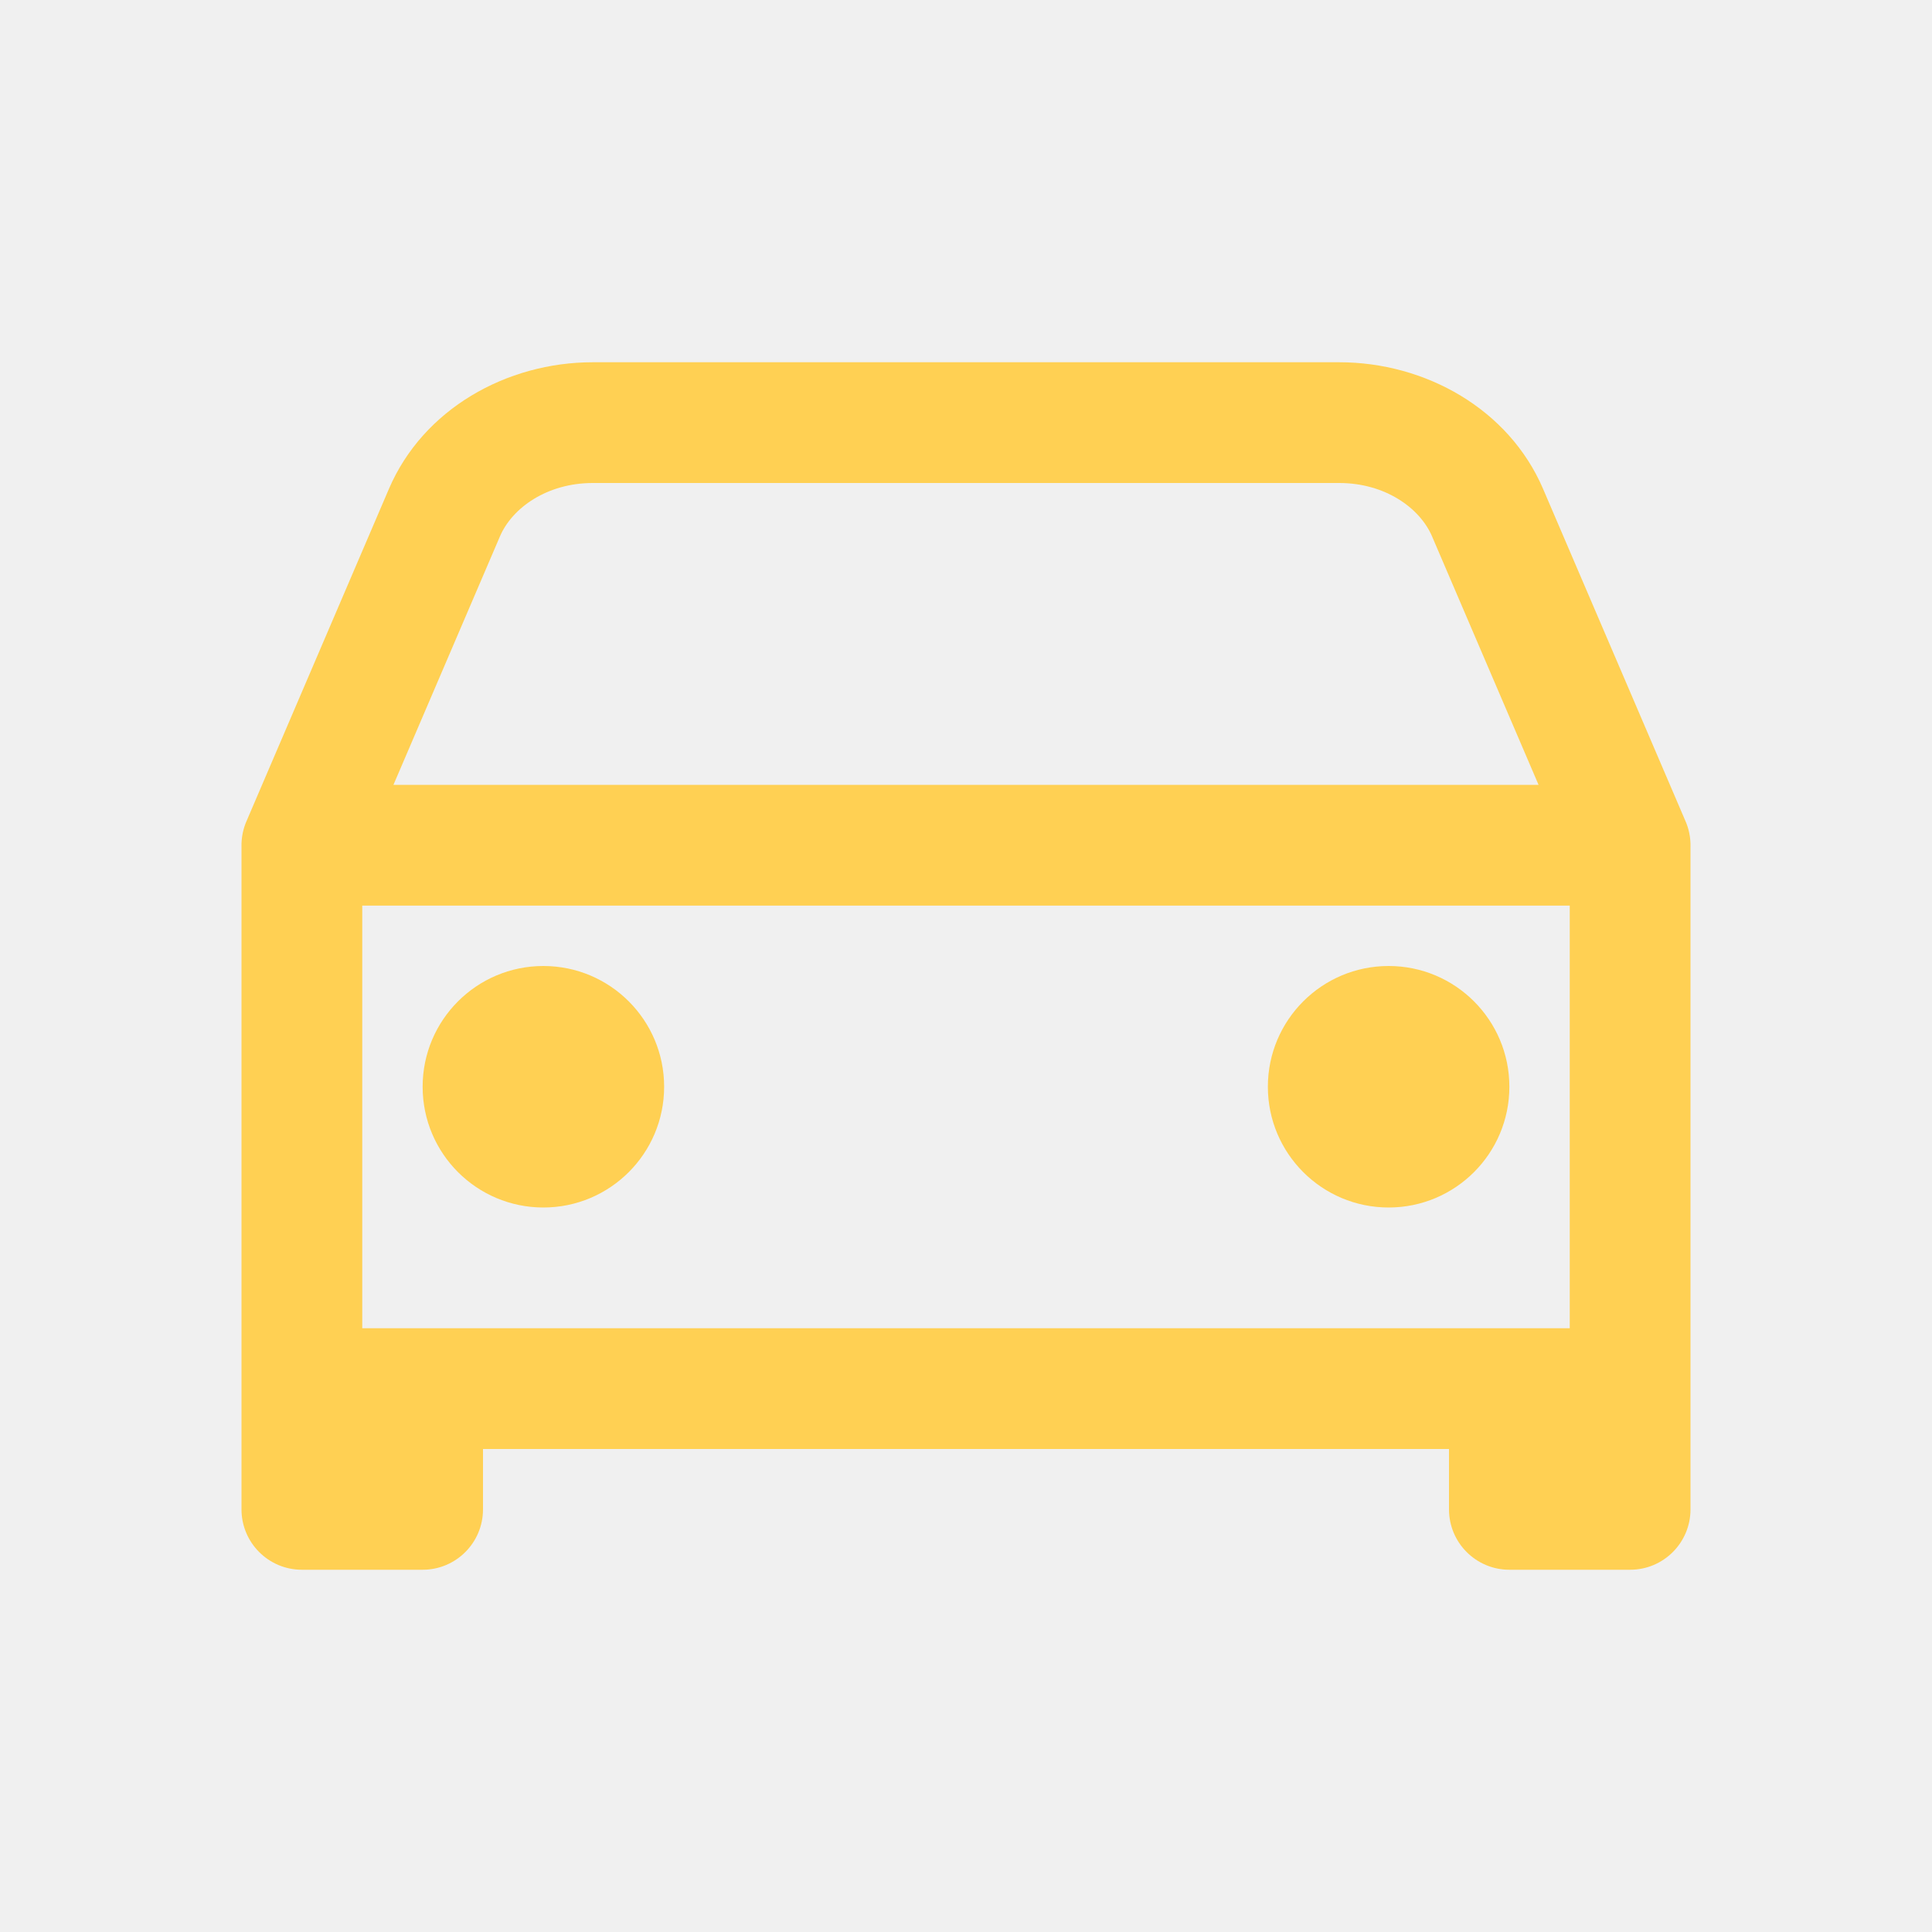
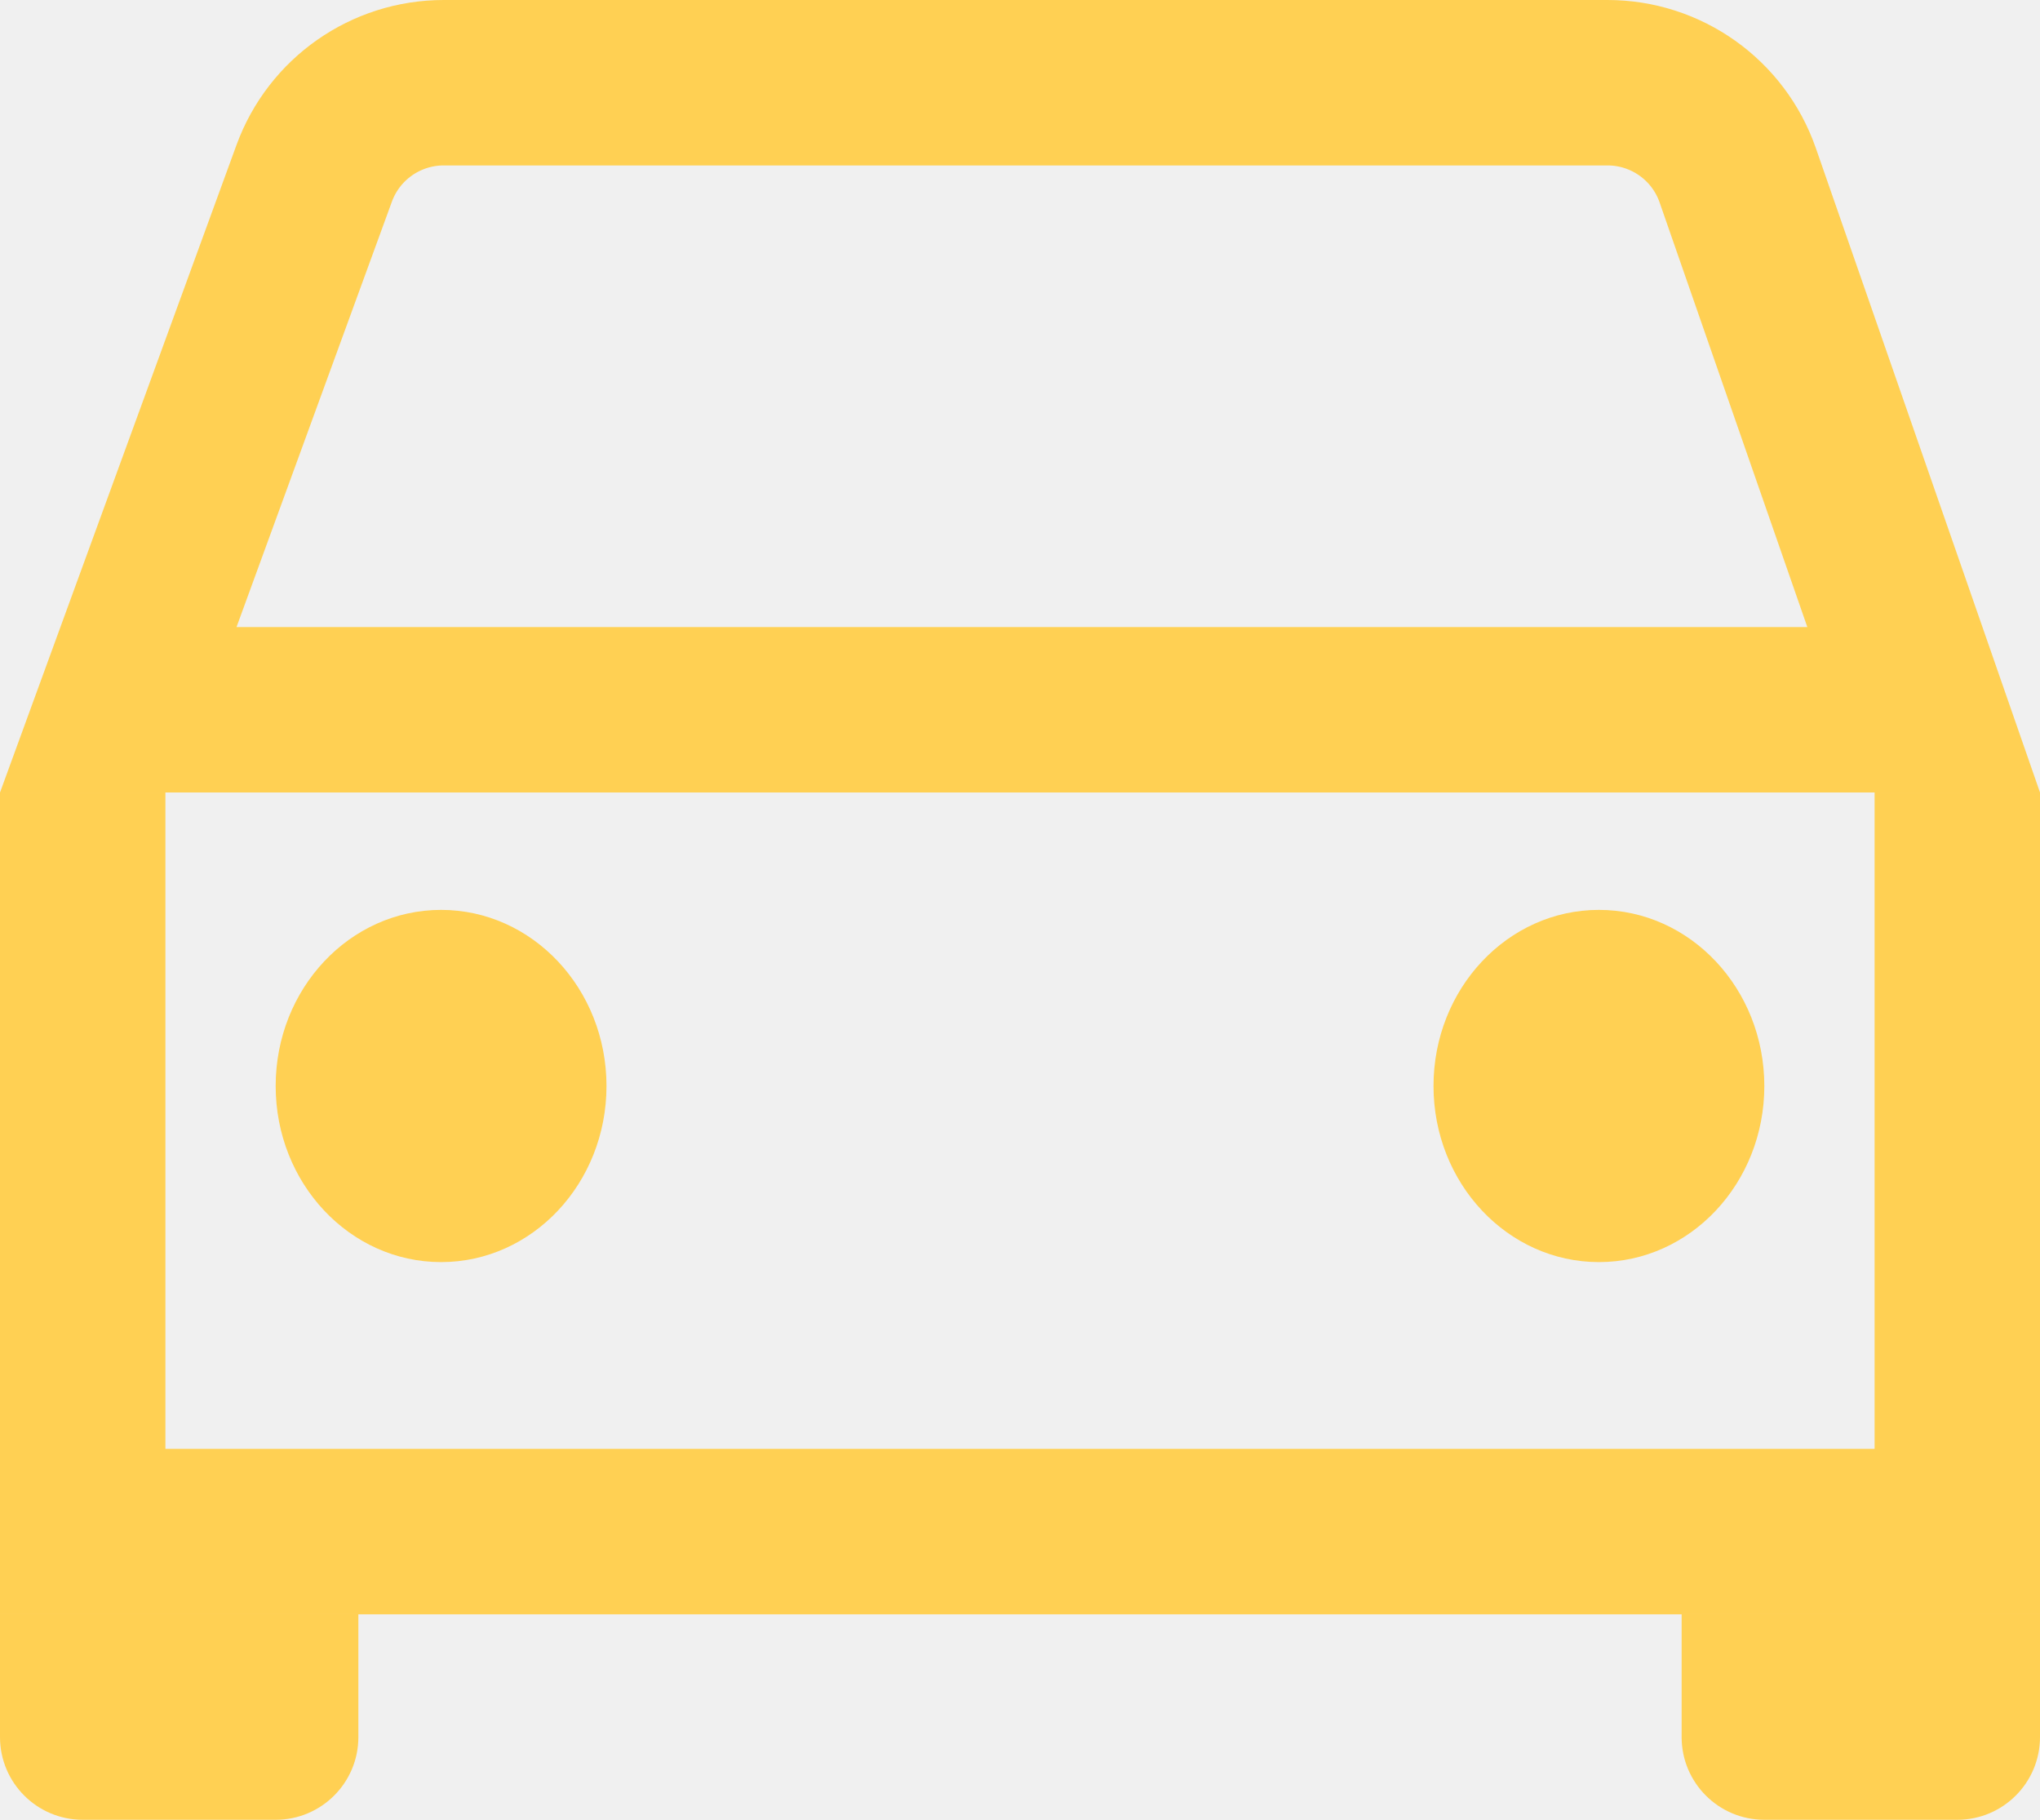
- <svg xmlns="http://www.w3.org/2000/svg" width="98" height="98" viewBox="0 0 98 98" fill="none">
-   <path fill-rule="evenodd" clip-rule="evenodd" d="M30.072 24.5C27.755 24.5 25.983 25.754 25.359 27.209L19.957 39.812H78.043L72.641 27.209C72.018 25.754 70.245 24.5 67.928 24.5H30.072ZM85.69 42.268C85.644 42.037 85.571 41.815 85.476 41.606L78.271 24.796C76.54 20.758 72.314 18.375 67.928 18.375H30.072C25.686 18.375 21.46 20.758 19.729 24.796C19.729 24.796 19.729 24.796 19.729 24.796L12.524 41.606C12.43 41.813 12.358 42.031 12.312 42.259C12.265 42.487 12.245 42.716 12.25 42.943V76.562C12.25 78.254 13.621 79.625 15.313 79.625H21.438C23.129 79.625 24.5 78.254 24.5 76.562V73.5H73.5V76.562C73.5 78.254 74.871 79.625 76.563 79.625H82.688C84.379 79.625 85.75 78.254 85.75 76.562V42.943C85.755 42.719 85.736 42.493 85.69 42.268ZM79.625 45.938H18.375V67.375H79.625V45.938Z" fill="#FFD053" />
-   <path fill-rule="evenodd" clip-rule="evenodd" d="M21.438 55.125C21.438 51.742 24.18 49 27.562 49C30.945 49 33.688 51.742 33.688 55.125C33.688 58.508 30.945 61.25 27.562 61.25C24.18 61.25 21.438 58.508 21.438 55.125Z" fill="#FFD053" />
-   <path fill-rule="evenodd" clip-rule="evenodd" d="M64.312 55.125C64.312 51.742 67.055 49 70.438 49C73.82 49 76.562 51.742 76.562 55.125C76.562 58.508 73.82 61.25 70.438 61.25C67.055 61.25 64.312 58.508 64.312 55.125Z" fill="#FFD053" />
+ <svg xmlns="http://www.w3.org/2000/svg" width="74" height="66" viewBox="0 0 74 66" fill="none">
+   <path d="M16.095 3H58.313C60.441 3 62.336 4.347 63.035 6.357L69.78 25.742H4.29L11.398 6.284C12.119 4.312 13.995 3 16.095 3Z" stroke="#FFD053" stroke-width="6" />
+   <mask id="path-2-inside-1_925_2624" fill="white">
+     <path d="M0 28.742H74V58.548H0V28.742Z" />
+   </mask>
+   <path d="M74 58.548V64.548H80V58.548H74ZM0 58.548H-6V64.548H0V58.548ZM68 28.742V58.548H80V28.742H68ZM74 52.548H0V64.548H74V52.548ZM6 58.548V28.742H-6V58.548H6Z" fill="#FFD053" mask="url(#path-2-inside-1_925_2624)" />
+   <ellipse cx="16" cy="39.387" rx="6" ry="6.387" fill="#FFD053" />
+   <ellipse cx="58" cy="39.387" rx="6" ry="6.387" fill="#FFD053" />
+   <path d="M0 58.548H13V63C13 64.657 11.657 66 10 66H3C1.343 66 0 64.657 0 63V58.548Z" fill="#FFD053" />
+   <path d="M61 58.548H74V63C74 64.657 72.657 66 71 66H64C62.343 66 61 64.657 61 63V58.548Z" fill="#FFD053" />
</svg>
